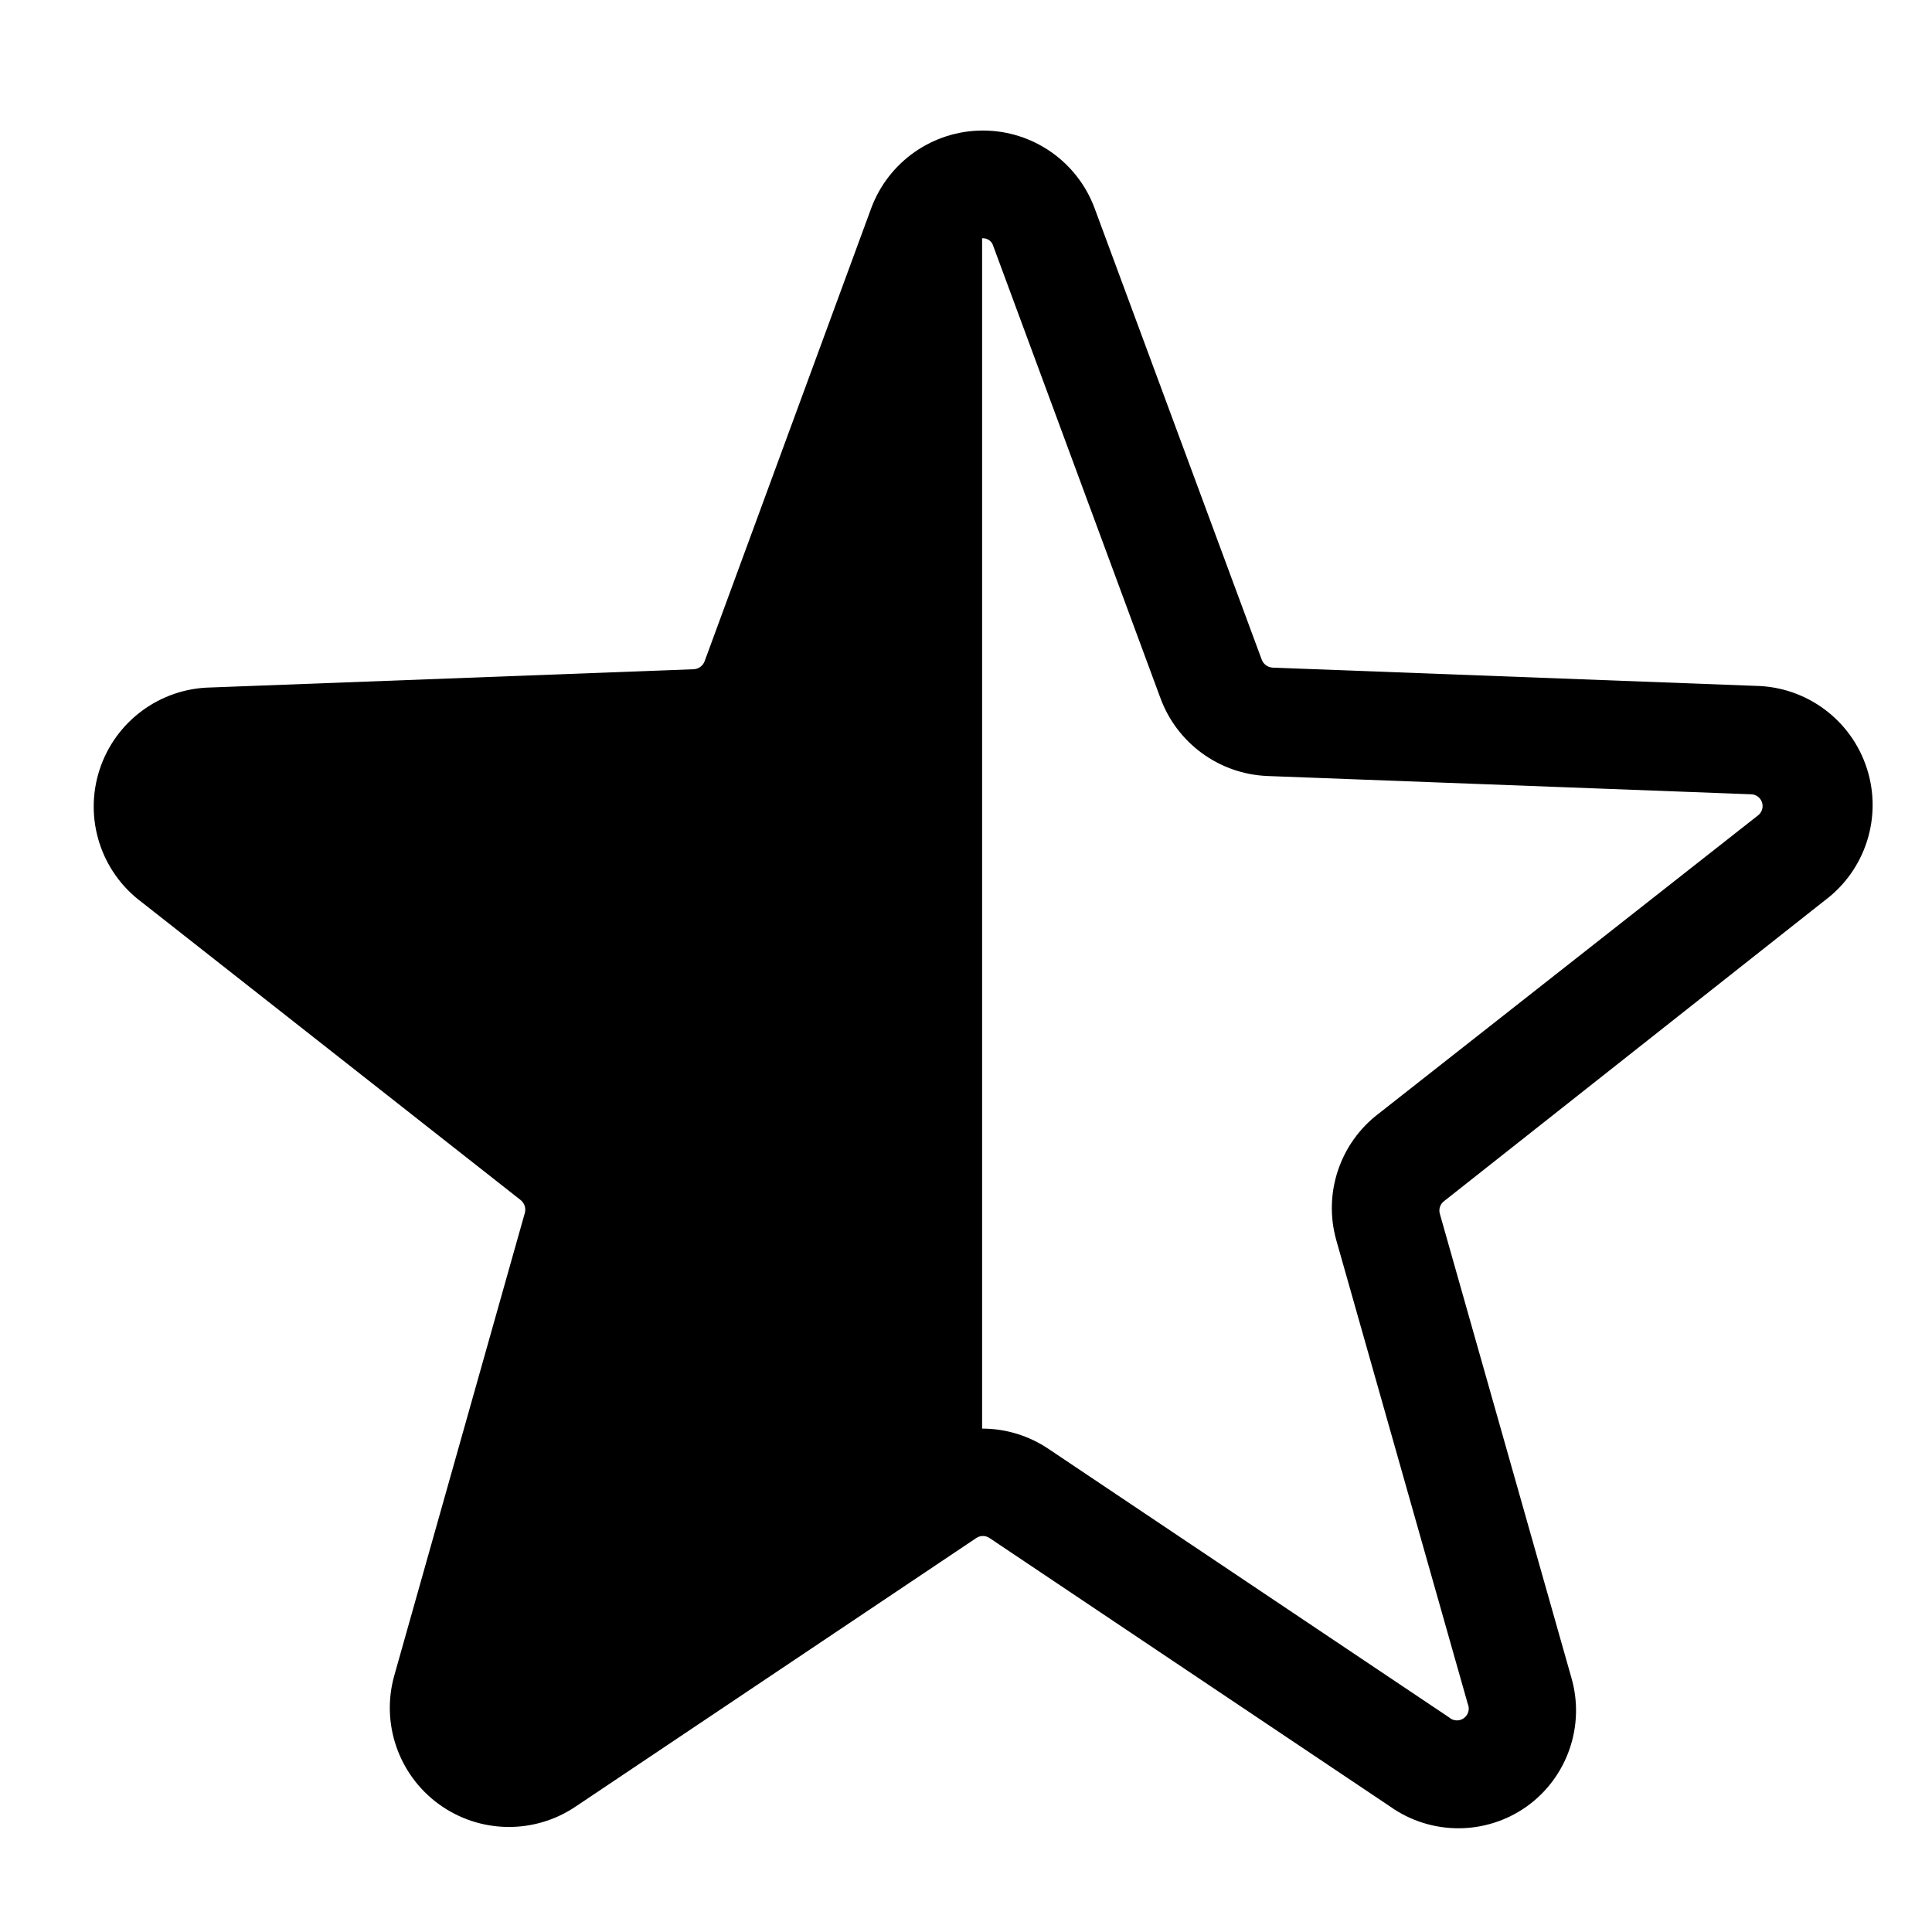
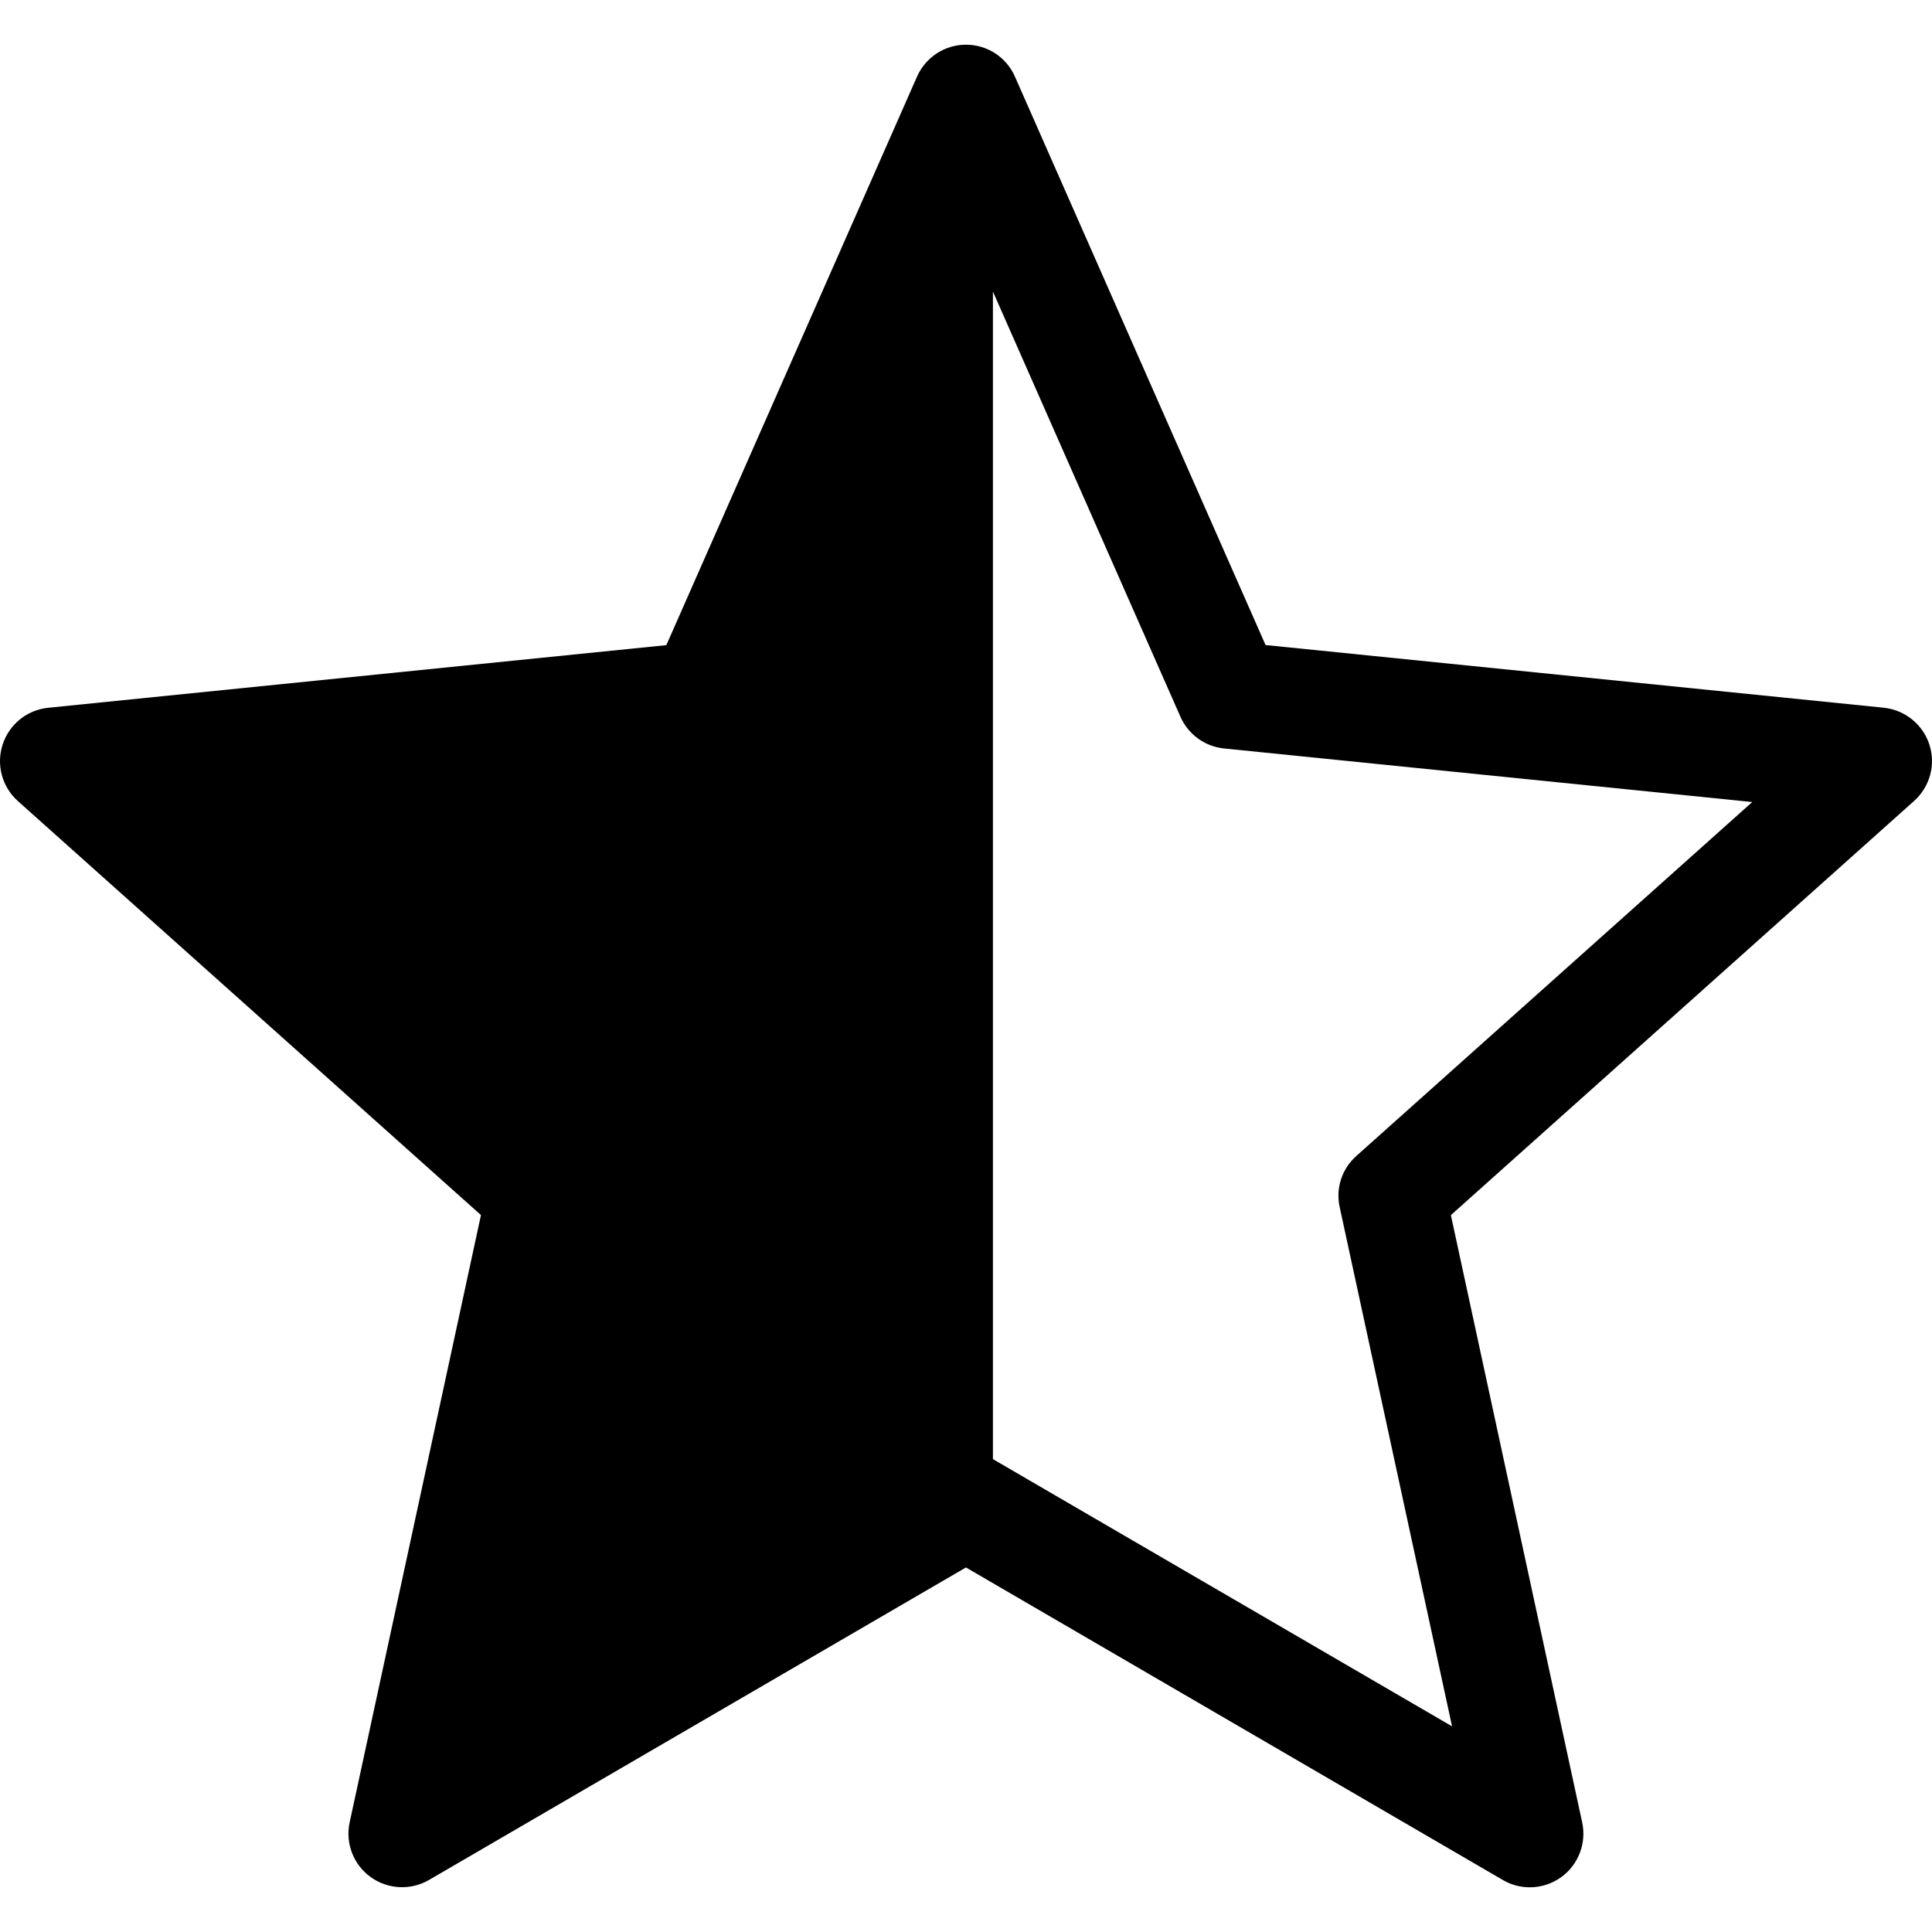
- <svg xmlns="http://www.w3.org/2000/svg" width="36px" height="36px" viewBox="0 0 36 36" version="1.1" preserveAspectRatio="xMidYMid meet">
-   <path class="clr-i-solid clr-i-solid-path-1" d="M34,16.78a2.22,2.22,0,0,0-1.29-4l-9-.34a.23.23,0,0,1-.2-.15L20.4,3.89a2.22,2.22,0,0,0-4.17,0l-3.1,8.43a.23.23,0,0,1-.2.15l-9,.34a2.22,2.22,0,0,0-1.29,4l7.06,5.55a.23.23,0,0,1,.08.24L7.35,31.21a2.22,2.22,0,0,0,3.38,2.45l7.46-5a.22.22,0,0,1,.25,0l7.46,5a2.2,2.2,0,0,0,2.55,0,2.2,2.2,0,0,0,.83-2.4l-2.45-8.64a.22.22,0,0,1,.08-.24ZM24.9,23.11l2.45,8.64A.22.22,0,0,1,27,32l-7.46-5a2.21,2.21,0,0,0-1.24-.38h0V4.44h0a.2.2,0,0,1,.21.15L21.62,13a2.22,2.22,0,0,0,2,1.46l9,.34a.22.22,0,0,1,.13.4l-7.06,5.55A2.21,2.21,0,0,0,24.9,23.11Z" />
-   <rect x="0" y="0" width="36" height="36" fill-opacity="0" />
+ <svg xmlns="http://www.w3.org/2000/svg" version="1.1" id="Capa_1" x="0px" y="0px" width="36.092px" height="36.092px" viewBox="0 0 36.092 36.092" style="enable-background:new 0 0 36.092 36.092;" xml:space="preserve">
+   <g>
+     <path d="M36.043,13.909c-0.123-0.377-0.456-0.646-0.852-0.688l-11.549-1.171L18.96,1.431c-0.159-0.363-0.518-0.596-0.914-0.596   s-0.755,0.234-0.915,0.597l-4.683,10.62L0.9,13.222c-0.395,0.04-0.728,0.309-0.851,0.688c-0.122,0.377-0.011,0.791,0.285,1.055   l8.651,7.734L6.532,34.044c-0.084,0.387,0.07,0.789,0.391,1.021c0.321,0.231,0.747,0.254,1.091,0.055l10.031-5.838l10.029,5.838   c0.156,0.092,0.33,0.137,0.505,0.137c0.207,0,0.411-0.064,0.588-0.191c0.319-0.231,0.474-0.633,0.39-1.021L27.104,22.7l8.651-7.735   C36.054,14.698,36.165,14.286,36.043,13.909z M25.339,21.594c-0.271,0.24-0.39,0.604-0.312,0.957l2.099,9.699l-8.574-4.99   c-0.001,0-0.002,0-0.003-0.002V5.447l3.503,7.943c0.146,0.33,0.456,0.555,0.813,0.592l9.869,1.001L25.339,21.594z" />
+   </g>
+   <g>
+ </g>
+   <g>
+ </g>
+   <g>
+ </g>
+   <g>
+ </g>
+   <g>
+ </g>
+   <g>
+ </g>
+   <g>
+ </g>
+   <g>
+ </g>
+   <g>
+ </g>
+   <g>
+ </g>
+   <g>
+ </g>
+   <g>
+ </g>
+   <g>
+ </g>
+   <g>
+ </g>
+   <g>
+ </g>
</svg>
